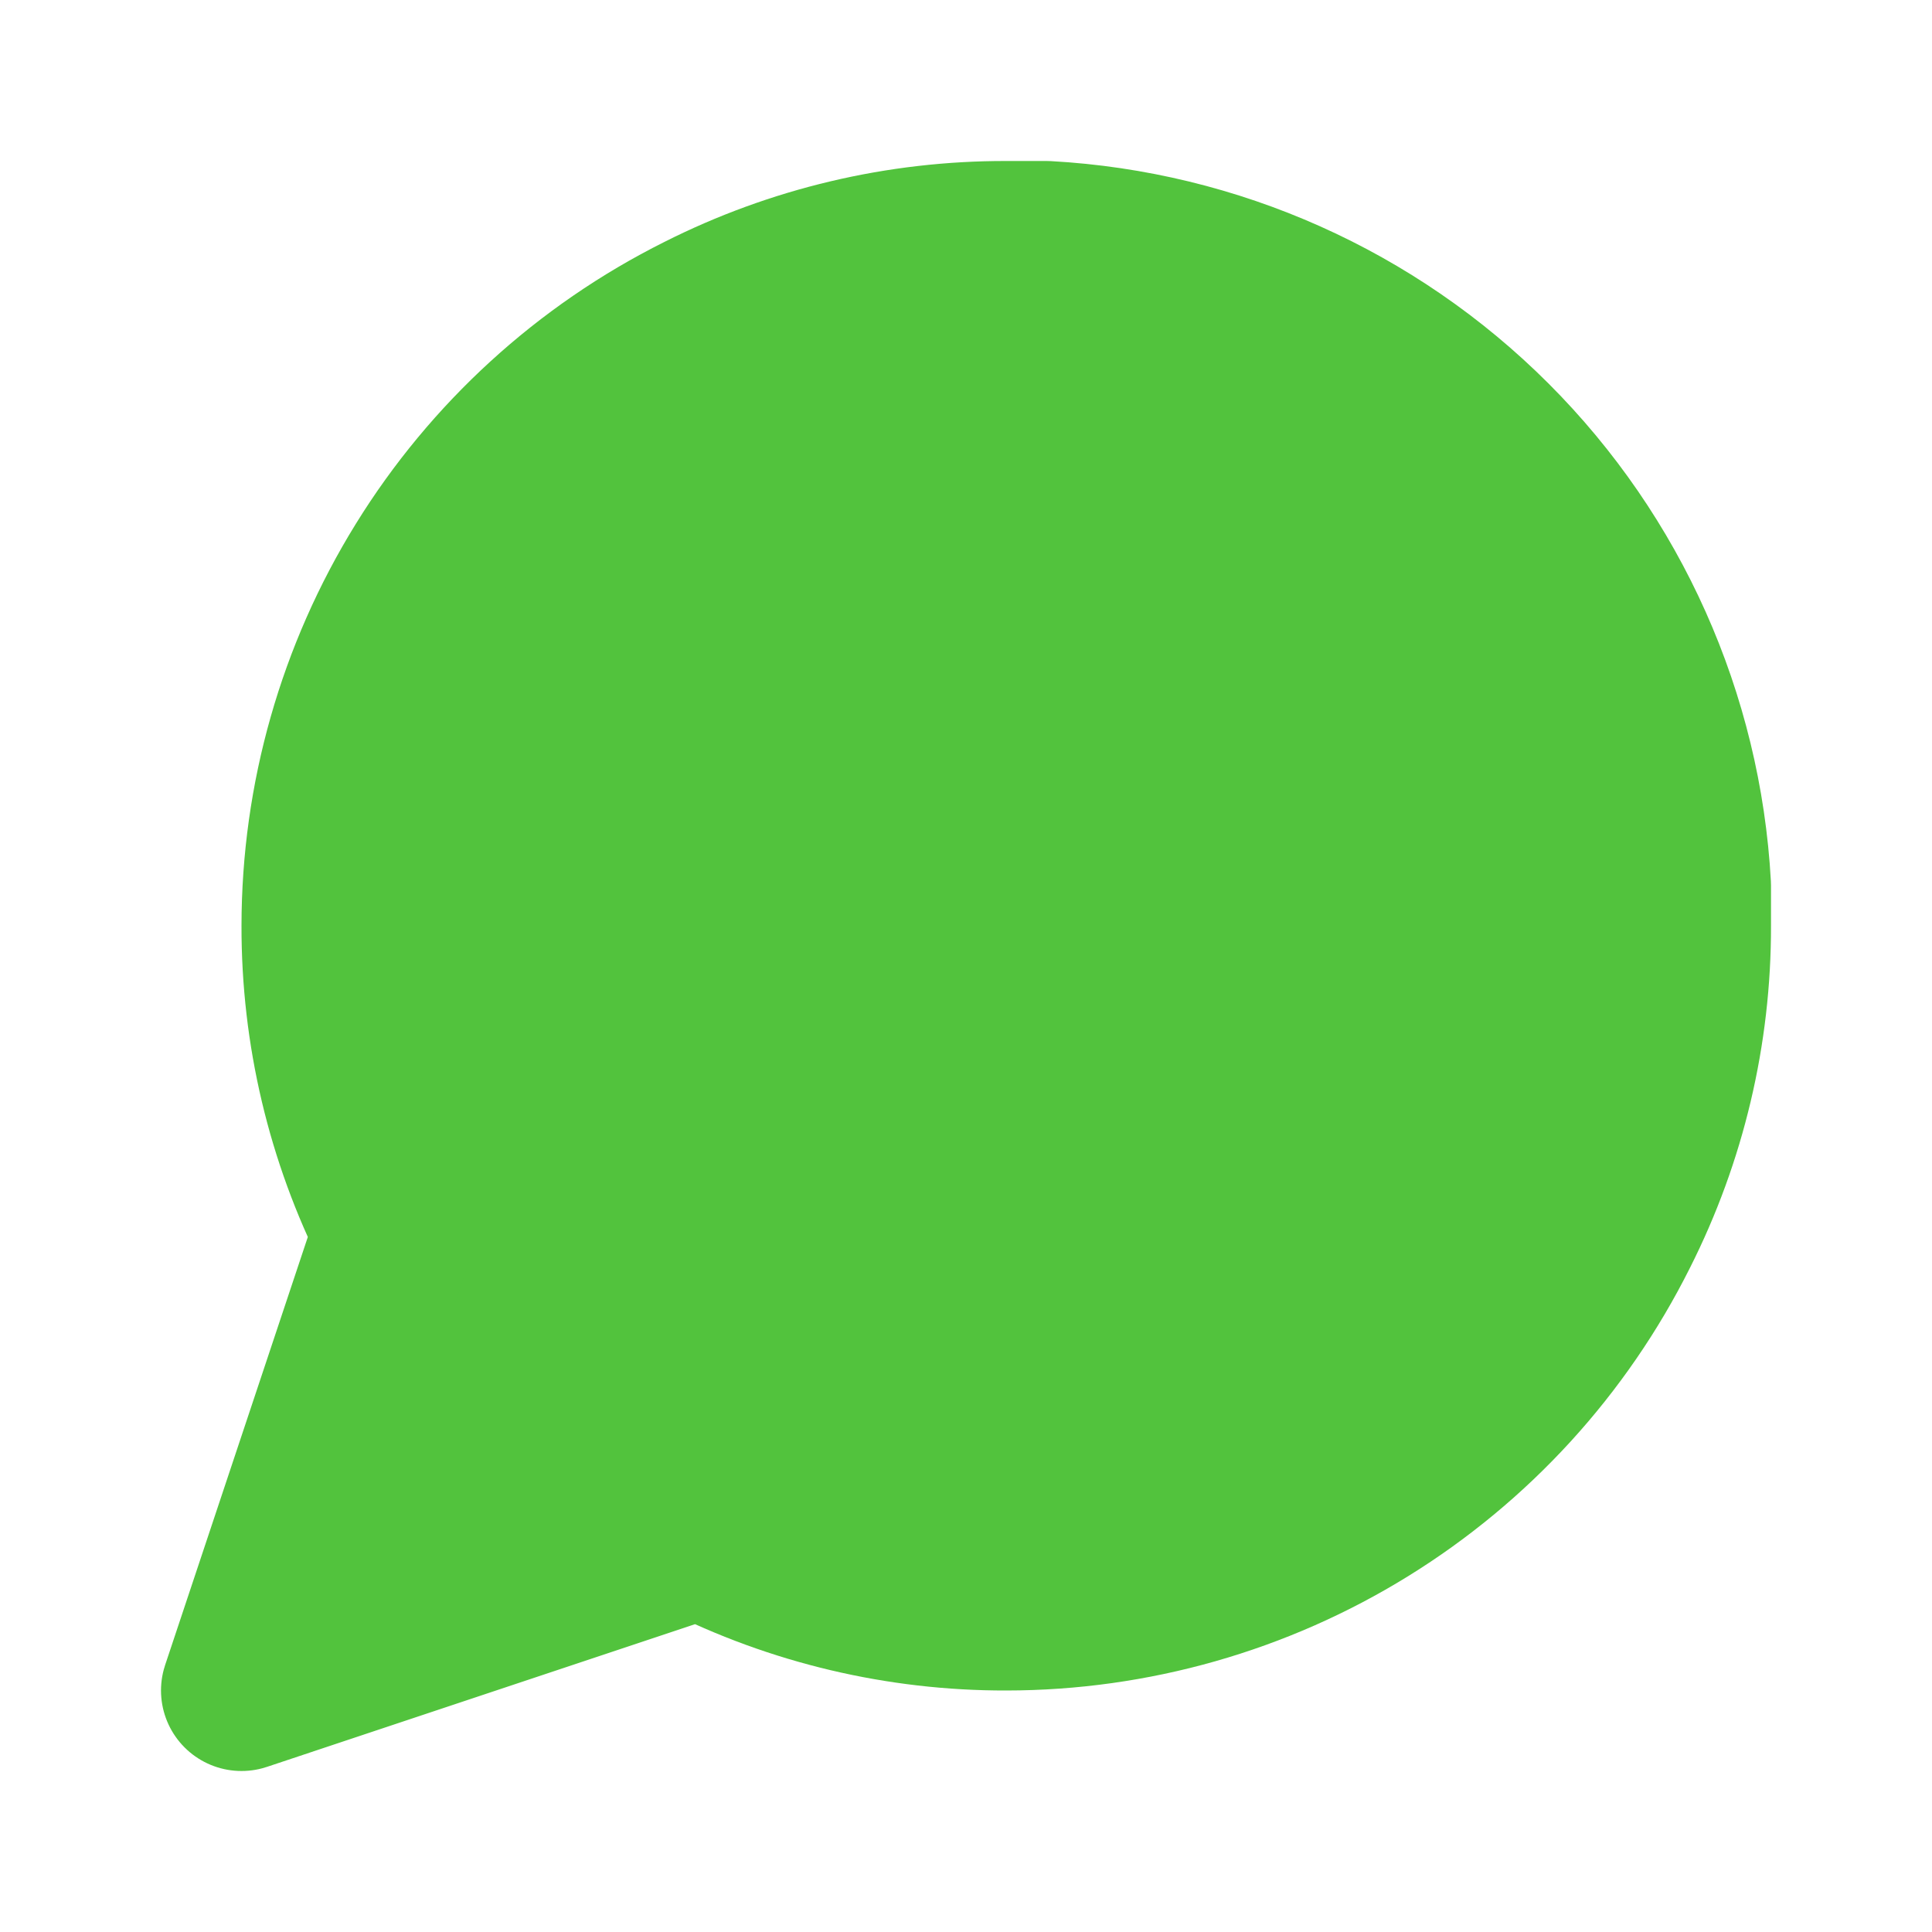
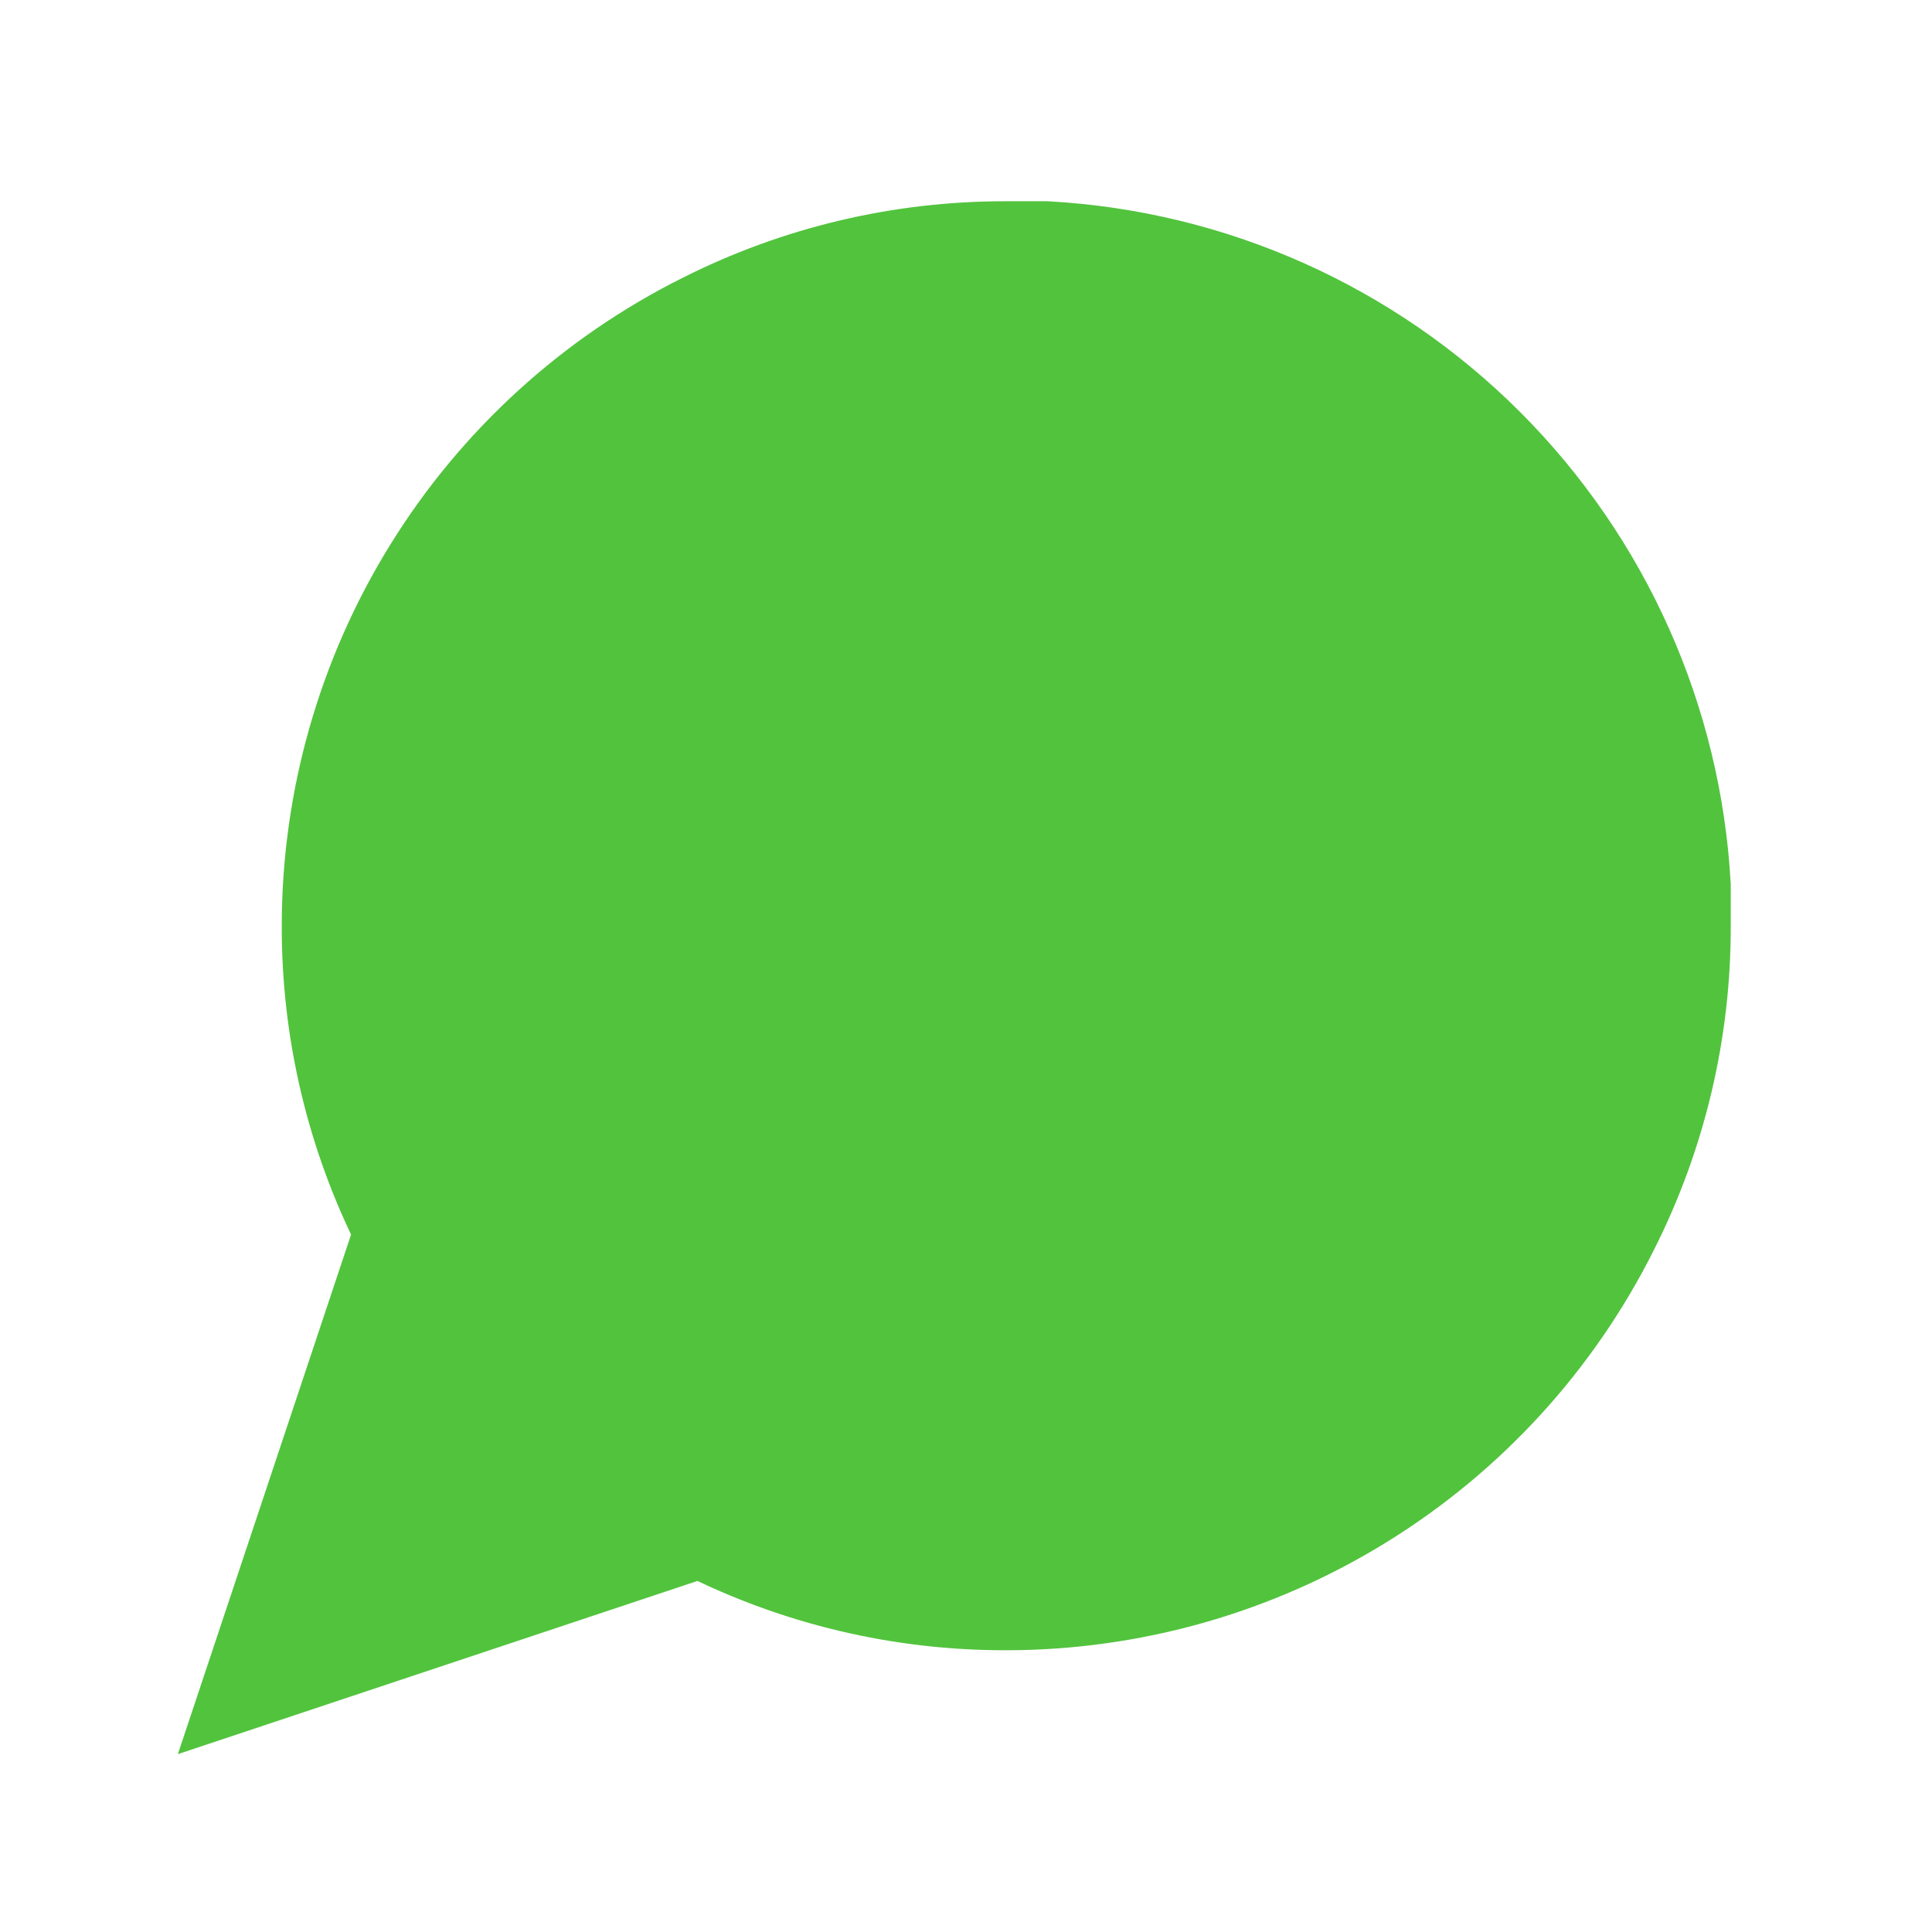
<svg xmlns="http://www.w3.org/2000/svg" width="24" height="24" viewBox="0 0 24 24" fill="none">
-   <path d="M21 11.5C21.003 12.82 20.695 14.122 20.1 15.3C19.394 16.712 18.31 17.899 16.967 18.729C15.625 19.559 14.078 19.999 12.5 20C11.18 20.003 9.878 19.695 8.7 19.1L3 21L4.9 15.3C4.305 14.122 3.997 12.82 4 11.5C4.001 9.922 4.441 8.375 5.271 7.033C6.101 5.69 7.288 4.606 8.7 3.9C9.878 3.305 11.18 2.997 12.5 3H13C15.084 3.115 17.053 3.995 18.529 5.471C20.005 6.947 20.885 8.916 21 11V11.5Z" fill="#52C33D" stroke="#52C33D" stroke-width="2" stroke-linecap="round" stroke-linejoin="round" />
+   <path d="M21 11.5C21.003 12.82 20.695 14.122 20.1 15.3C19.394 16.712 18.31 17.899 16.967 18.729C15.625 19.559 14.078 19.999 12.5 20C11.18 20.003 9.878 19.695 8.7 19.1L3 21L4.9 15.3C4.305 14.122 3.997 12.82 4 11.5C4.001 9.922 4.441 8.375 5.271 7.033C6.101 5.69 7.288 4.606 8.7 3.9C9.878 3.305 11.18 2.997 12.5 3H13C15.084 3.115 17.053 3.995 18.529 5.471C20.005 6.947 20.885 8.916 21 11V11.5Z" fill="#52C33D" stroke="#52C33D" strokeWidth="2" strokeLinecap="round" strokeLinejoin="round" />
</svg>
